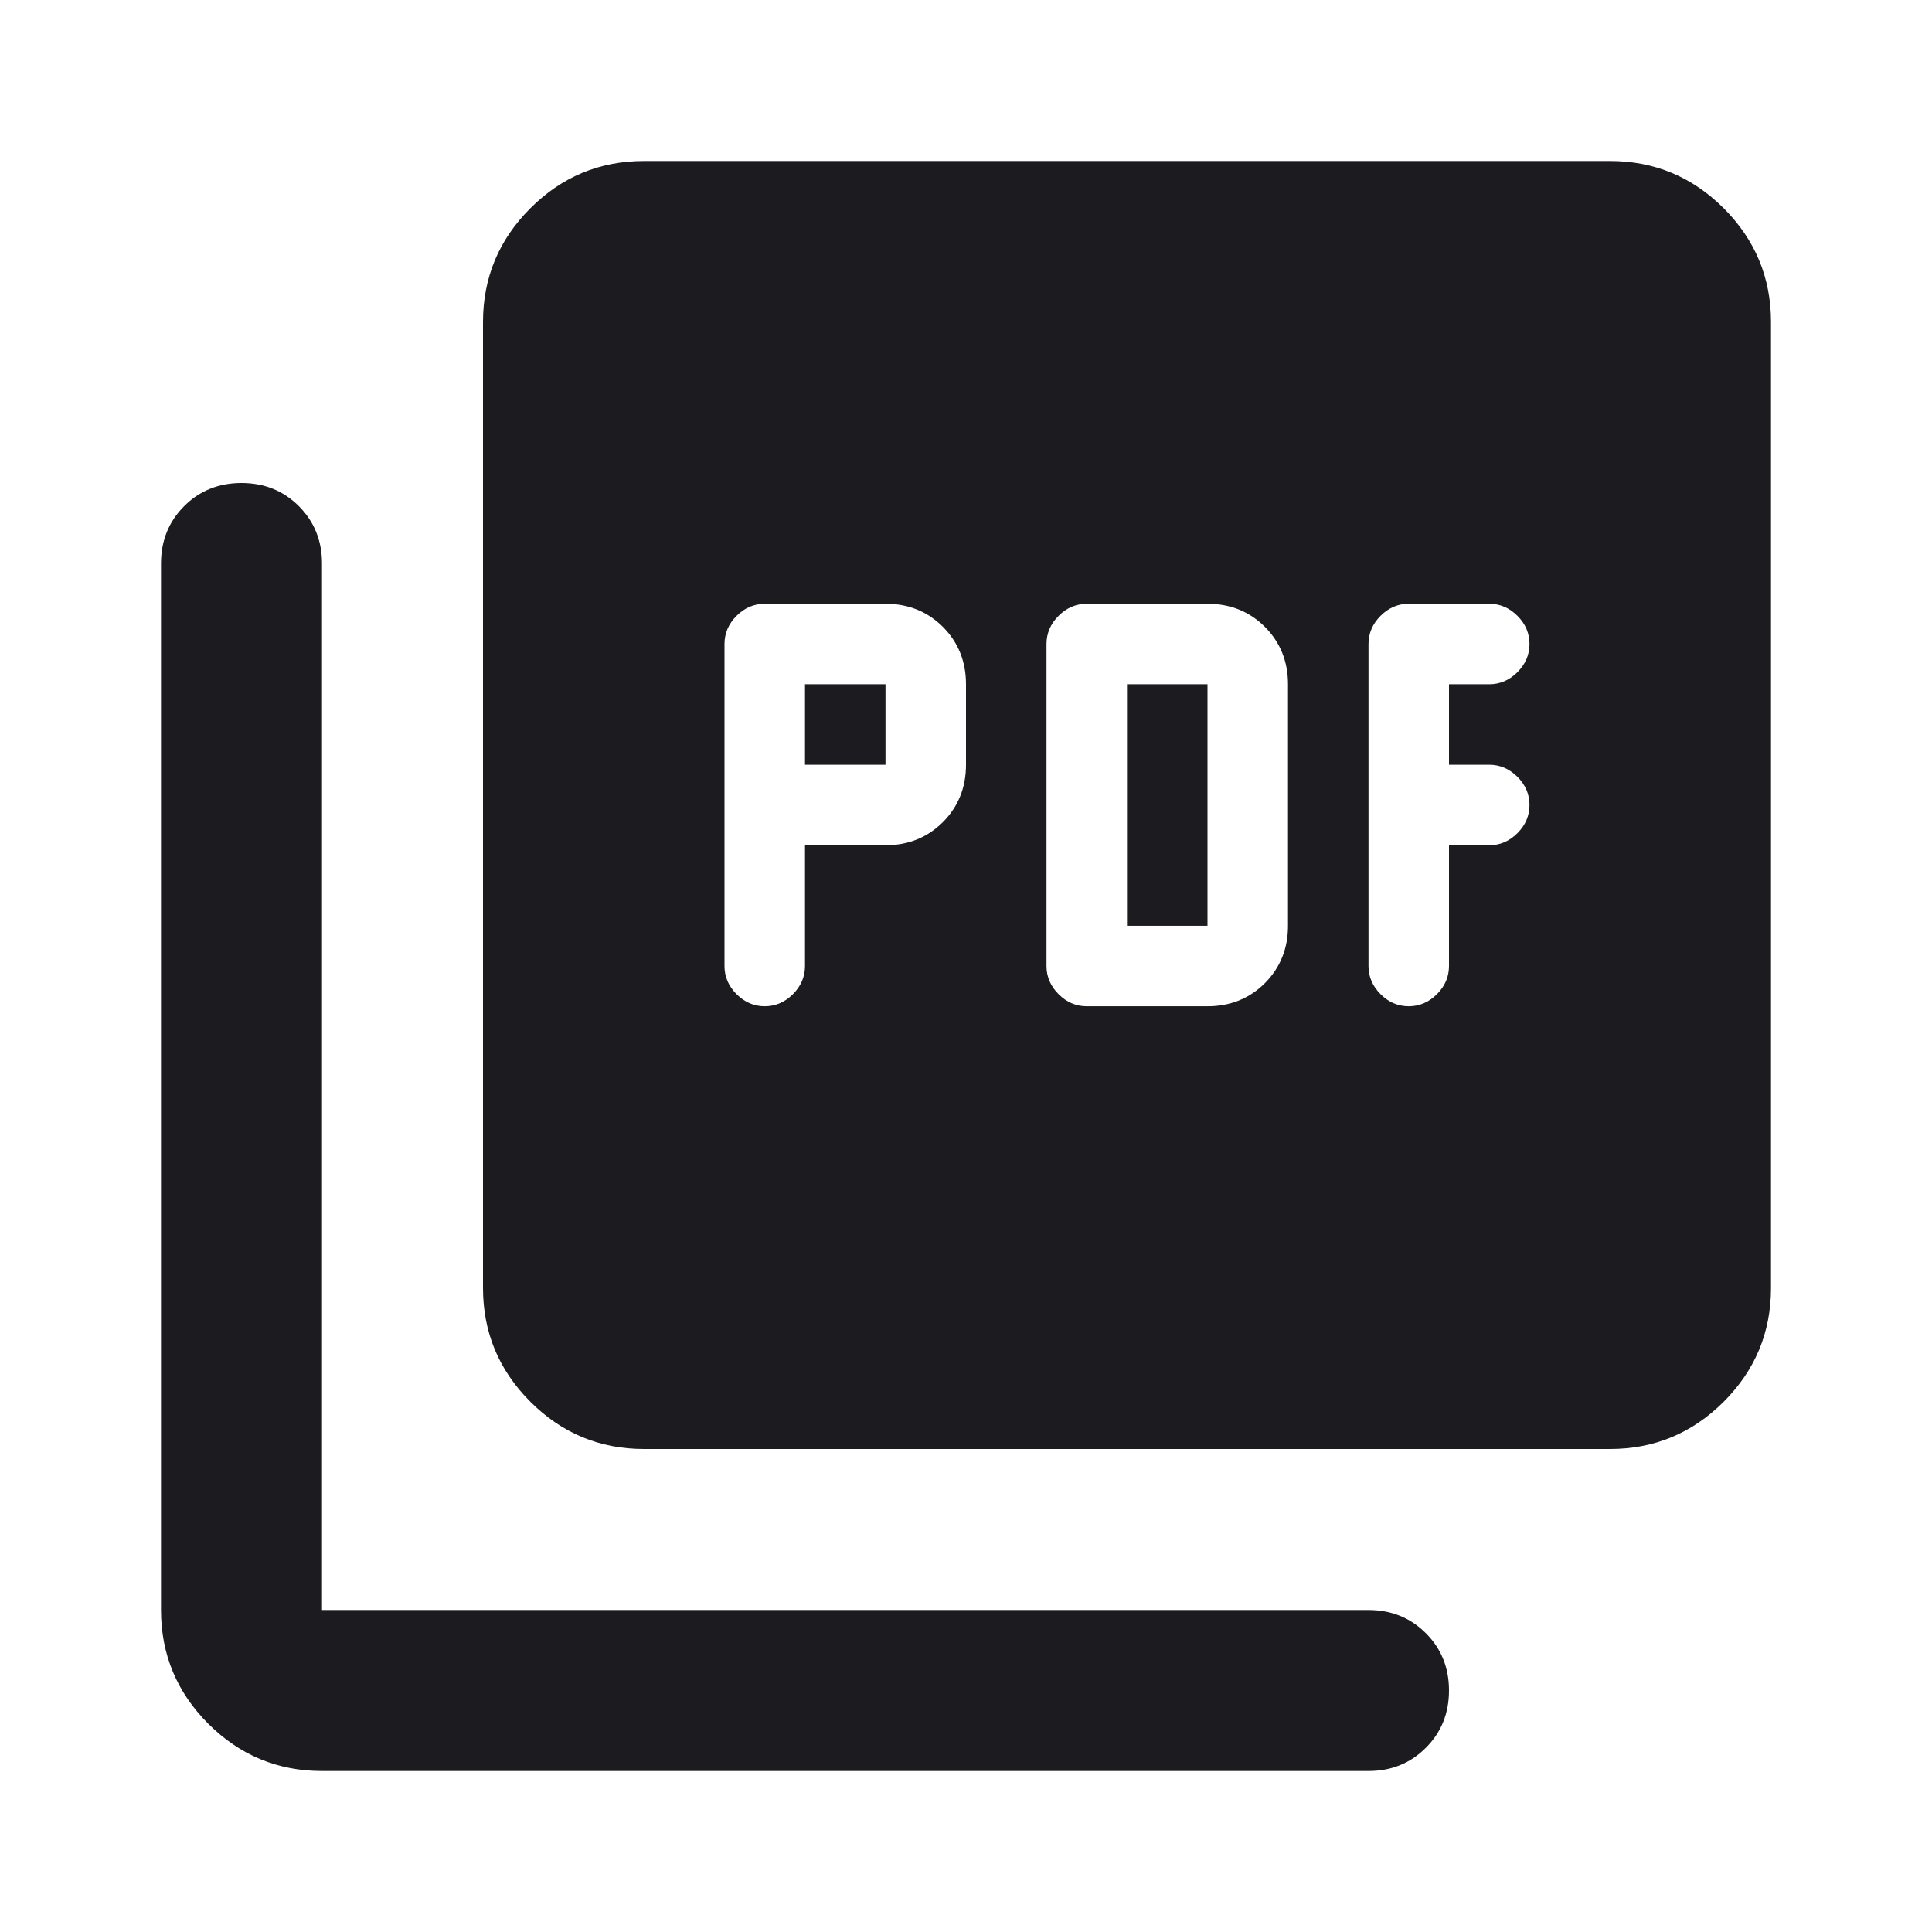
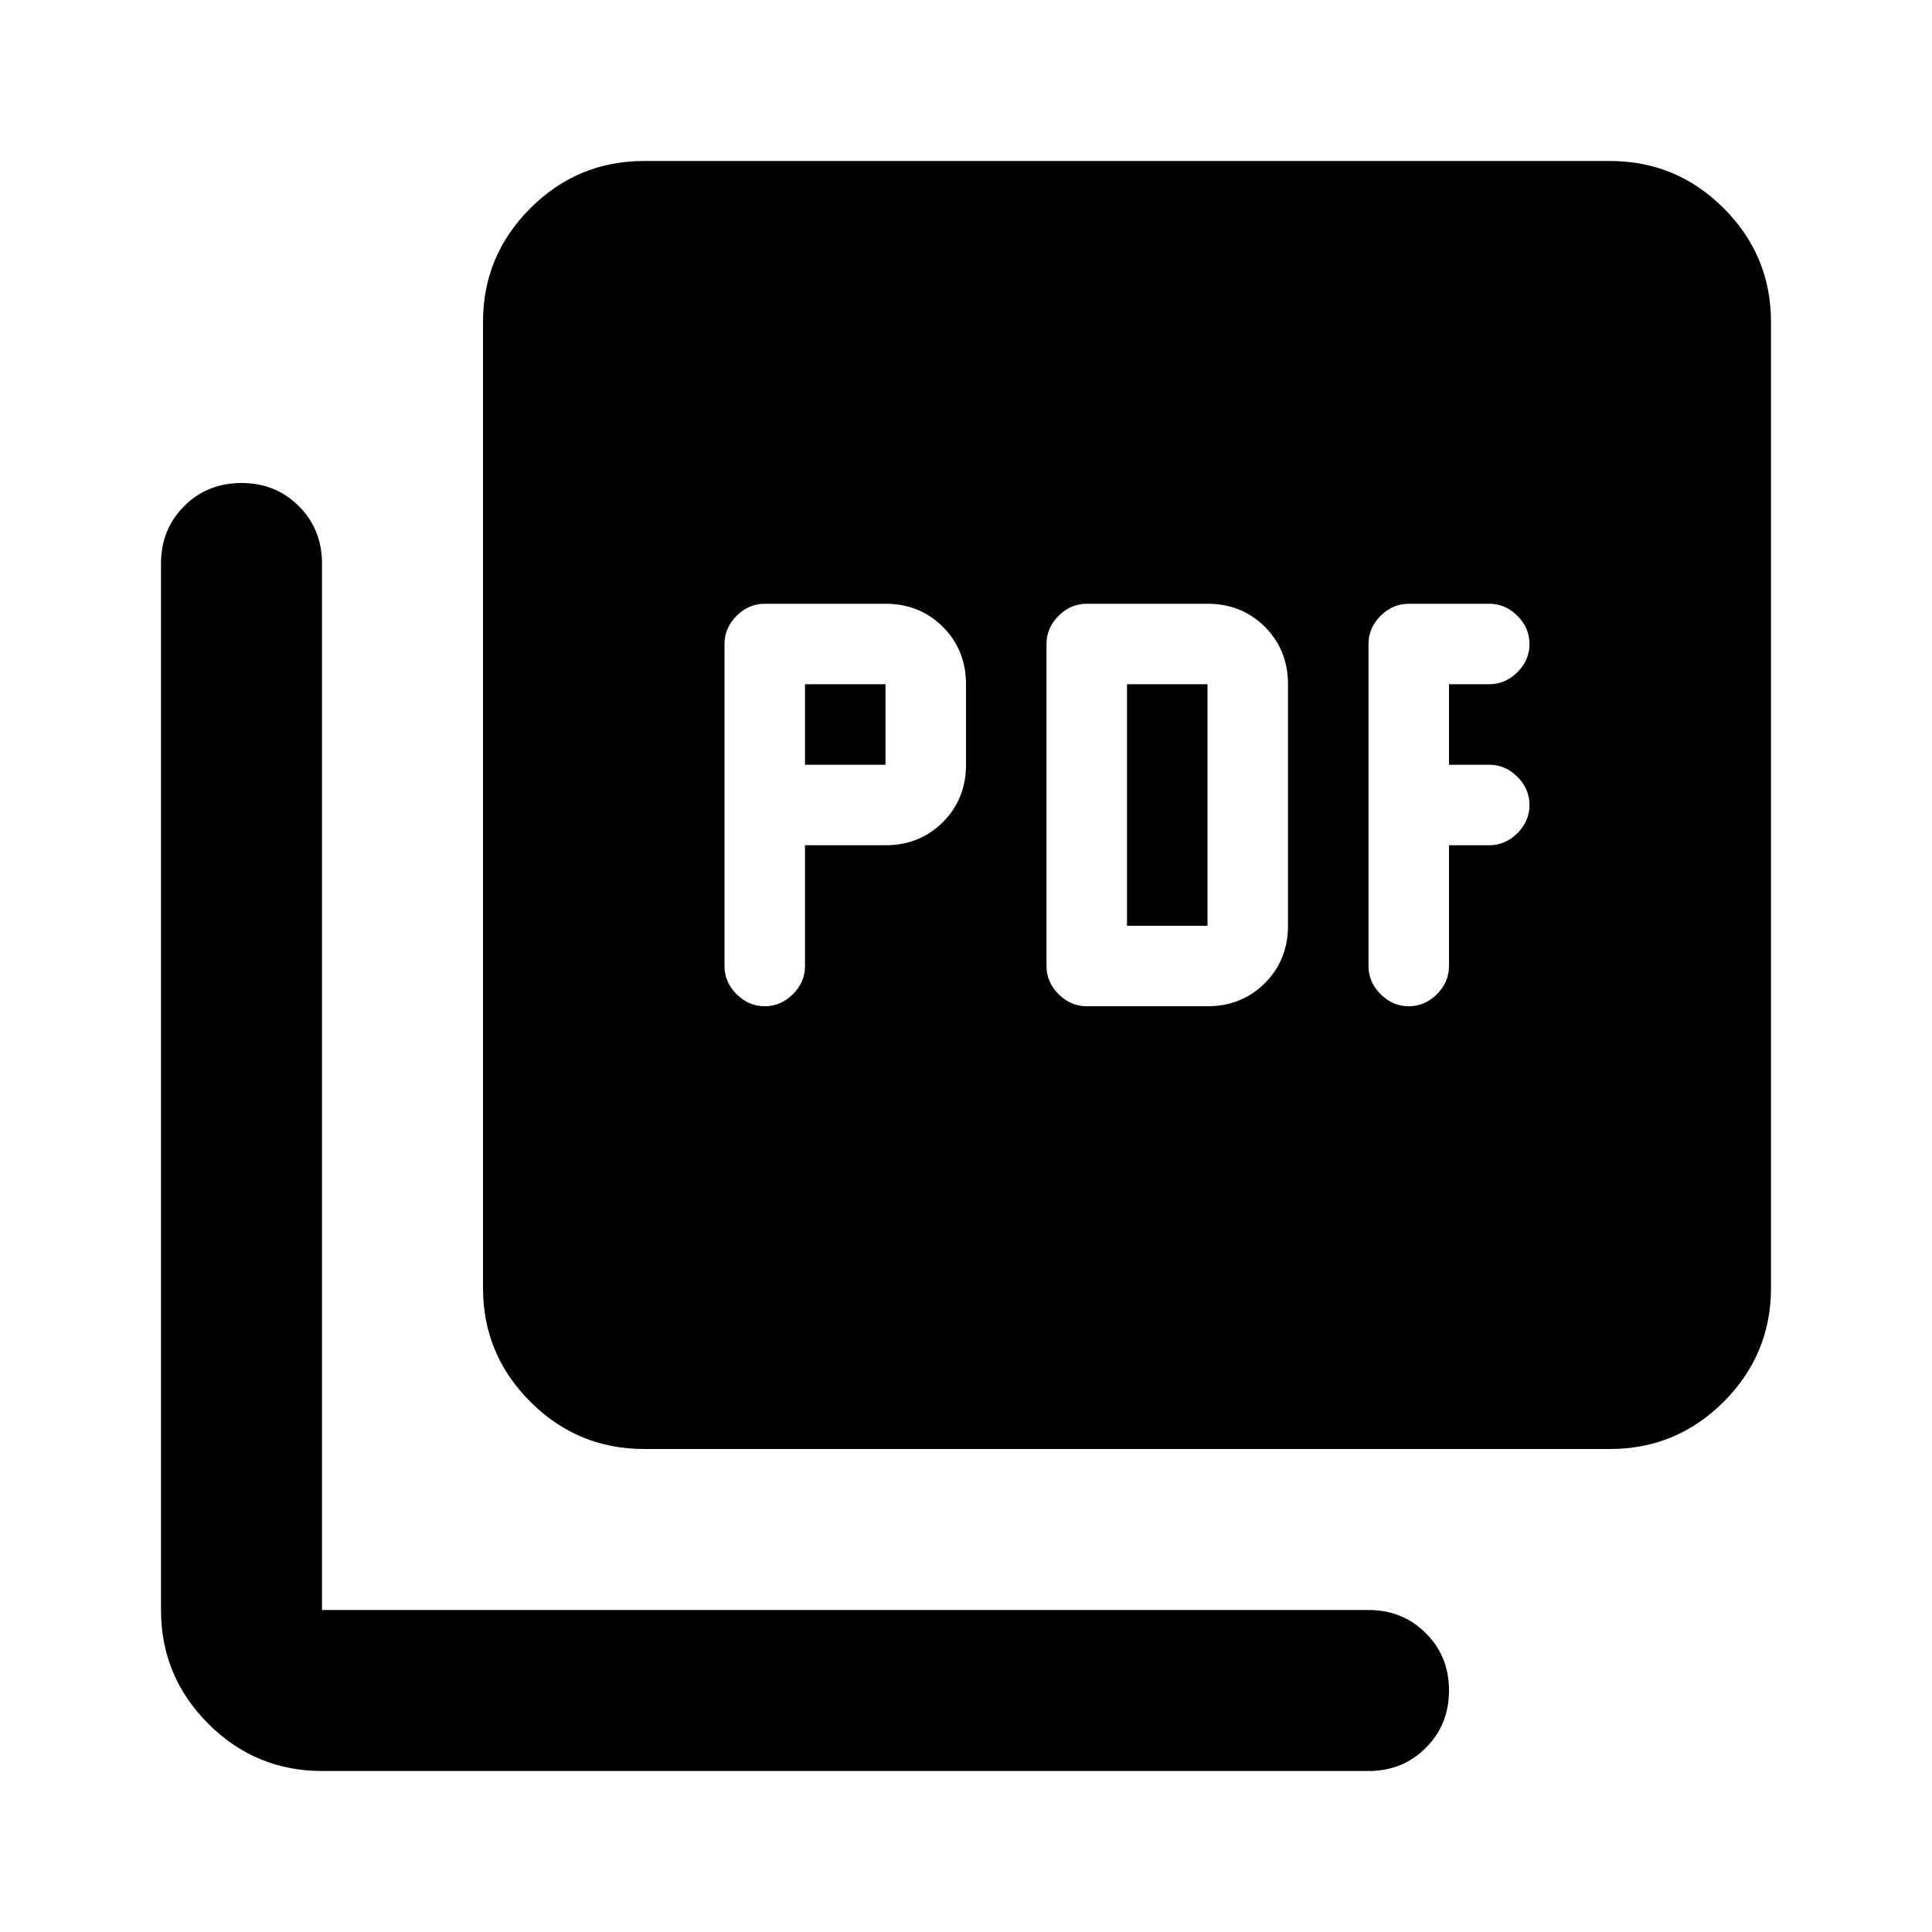
<svg xmlns="http://www.w3.org/2000/svg" width="24" height="24" viewBox="0 0 24 24" fill="none">
  <mask id="mask0_957_1297" style="mask-type:alpha" maskUnits="userSpaceOnUse" x="0" y="0" width="24" height="24">
    <rect width="24" height="24" fill="#D9D9D9" />
  </mask>
  <g mask="url(#mask0_957_1297)">
-     <path d="M10 10.5H11C11.283 10.5 11.521 10.404 11.713 10.213C11.904 10.021 12 9.783 12 9.5V8.5C12 8.217 11.904 7.979 11.713 7.787C11.521 7.596 11.283 7.5 11 7.5H9.5C9.367 7.5 9.25 7.55 9.15 7.65C9.05 7.75 9 7.867 9 8V12C9 12.133 9.05 12.25 9.15 12.35C9.25 12.45 9.367 12.5 9.5 12.5C9.633 12.5 9.75 12.45 9.85 12.35C9.95 12.25 10 12.133 10 12V10.5ZM10 9.5V8.5H11V9.5H10ZM15 12.5C15.283 12.5 15.521 12.404 15.713 12.213C15.904 12.021 16 11.783 16 11.5V8.5C16 8.217 15.904 7.979 15.713 7.787C15.521 7.596 15.283 7.5 15 7.5H13.5C13.367 7.5 13.25 7.55 13.15 7.65C13.05 7.75 13 7.867 13 8V12C13 12.133 13.05 12.25 13.15 12.35C13.25 12.45 13.367 12.5 13.5 12.5H15ZM14 11.5V8.5H15V11.5H14ZM18 10.5H18.5C18.633 10.5 18.75 10.45 18.85 10.35C18.95 10.25 19 10.133 19 10C19 9.867 18.95 9.75 18.85 9.65C18.75 9.55 18.633 9.5 18.5 9.5H18V8.5H18.5C18.633 8.5 18.75 8.45 18.85 8.35C18.95 8.25 19 8.133 19 8C19 7.867 18.95 7.75 18.85 7.65C18.75 7.55 18.633 7.5 18.5 7.5H17.5C17.367 7.5 17.25 7.55 17.15 7.65C17.05 7.75 17 7.867 17 8V12C17 12.133 17.05 12.25 17.15 12.35C17.25 12.45 17.367 12.5 17.5 12.5C17.633 12.5 17.75 12.45 17.85 12.35C17.95 12.25 18 12.133 18 12V10.5ZM8 18C7.45 18 6.979 17.804 6.588 17.413C6.196 17.021 6 16.55 6 16V4C6 3.45 6.196 2.979 6.588 2.587C6.979 2.196 7.45 2 8 2H20C20.55 2 21.021 2.196 21.413 2.587C21.804 2.979 22 3.45 22 4V16C22 16.55 21.804 17.021 21.413 17.413C21.021 17.804 20.55 18 20 18H8ZM4 22C3.45 22 2.979 21.804 2.587 21.413C2.196 21.021 2 20.55 2 20V7C2 6.717 2.096 6.479 2.288 6.287C2.479 6.096 2.717 6 3 6C3.283 6 3.521 6.096 3.712 6.287C3.904 6.479 4 6.717 4 7V20H17C17.283 20 17.521 20.096 17.712 20.288C17.904 20.479 18 20.717 18 21C18 21.283 17.904 21.521 17.712 21.712C17.521 21.904 17.283 22 17 22H4Z" fill="#1C1B1F" />
+     <path d="M10 10.5H11C11.283 10.5 11.521 10.404 11.713 10.213C11.904 10.021 12 9.783 12 9.5V8.5C12 8.217 11.904 7.979 11.713 7.787C11.521 7.596 11.283 7.5 11 7.5H9.5C9.367 7.5 9.25 7.55 9.15 7.65C9.05 7.75 9 7.867 9 8V12C9 12.133 9.05 12.25 9.15 12.35C9.25 12.45 9.367 12.5 9.5 12.5C9.633 12.5 9.75 12.45 9.85 12.35C9.95 12.25 10 12.133 10 12V10.5ZM10 9.5V8.5H11V9.5H10ZM15 12.5C15.283 12.5 15.521 12.404 15.713 12.213C15.904 12.021 16 11.783 16 11.5V8.5C16 8.217 15.904 7.979 15.713 7.787C15.521 7.596 15.283 7.5 15 7.5H13.5C13.367 7.5 13.25 7.55 13.15 7.65C13.05 7.75 13 7.867 13 8V12C13 12.133 13.05 12.25 13.15 12.35C13.25 12.45 13.367 12.5 13.5 12.5H15ZM14 11.5V8.5H15V11.5H14ZM18 10.5H18.5C18.633 10.5 18.75 10.45 18.85 10.35C18.95 10.25 19 10.133 19 10C19 9.867 18.95 9.75 18.85 9.65C18.75 9.55 18.633 9.5 18.5 9.5H18V8.5H18.5C18.633 8.5 18.75 8.45 18.85 8.35C18.95 8.25 19 8.133 19 8C19 7.867 18.95 7.75 18.85 7.65C18.75 7.55 18.633 7.5 18.5 7.5H17.5C17.367 7.5 17.25 7.55 17.15 7.65C17.05 7.75 17 7.867 17 8V12C17 12.133 17.05 12.25 17.15 12.35C17.25 12.45 17.367 12.5 17.5 12.5C17.633 12.5 17.75 12.45 17.85 12.35C17.95 12.25 18 12.133 18 12V10.5ZM8 18C7.45 18 6.979 17.804 6.588 17.413C6.196 17.021 6 16.55 6 16V4C6 3.45 6.196 2.979 6.588 2.587C6.979 2.196 7.45 2 8 2H20C20.55 2 21.021 2.196 21.413 2.587C21.804 2.979 22 3.45 22 4V16C22 16.55 21.804 17.021 21.413 17.413C21.021 17.804 20.55 18 20 18H8ZM4 22C3.45 22 2.979 21.804 2.587 21.413C2.196 21.021 2 20.55 2 20V7C2 6.717 2.096 6.479 2.288 6.287C2.479 6.096 2.717 6 3 6C3.283 6 3.521 6.096 3.712 6.287C3.904 6.479 4 6.717 4 7V20H17C17.283 20 17.521 20.096 17.712 20.288C17.904 20.479 18 20.717 18 21C18 21.283 17.904 21.521 17.712 21.712C17.521 21.904 17.283 22 17 22H4Z" fill="currentColor" />
  </g>
</svg>
